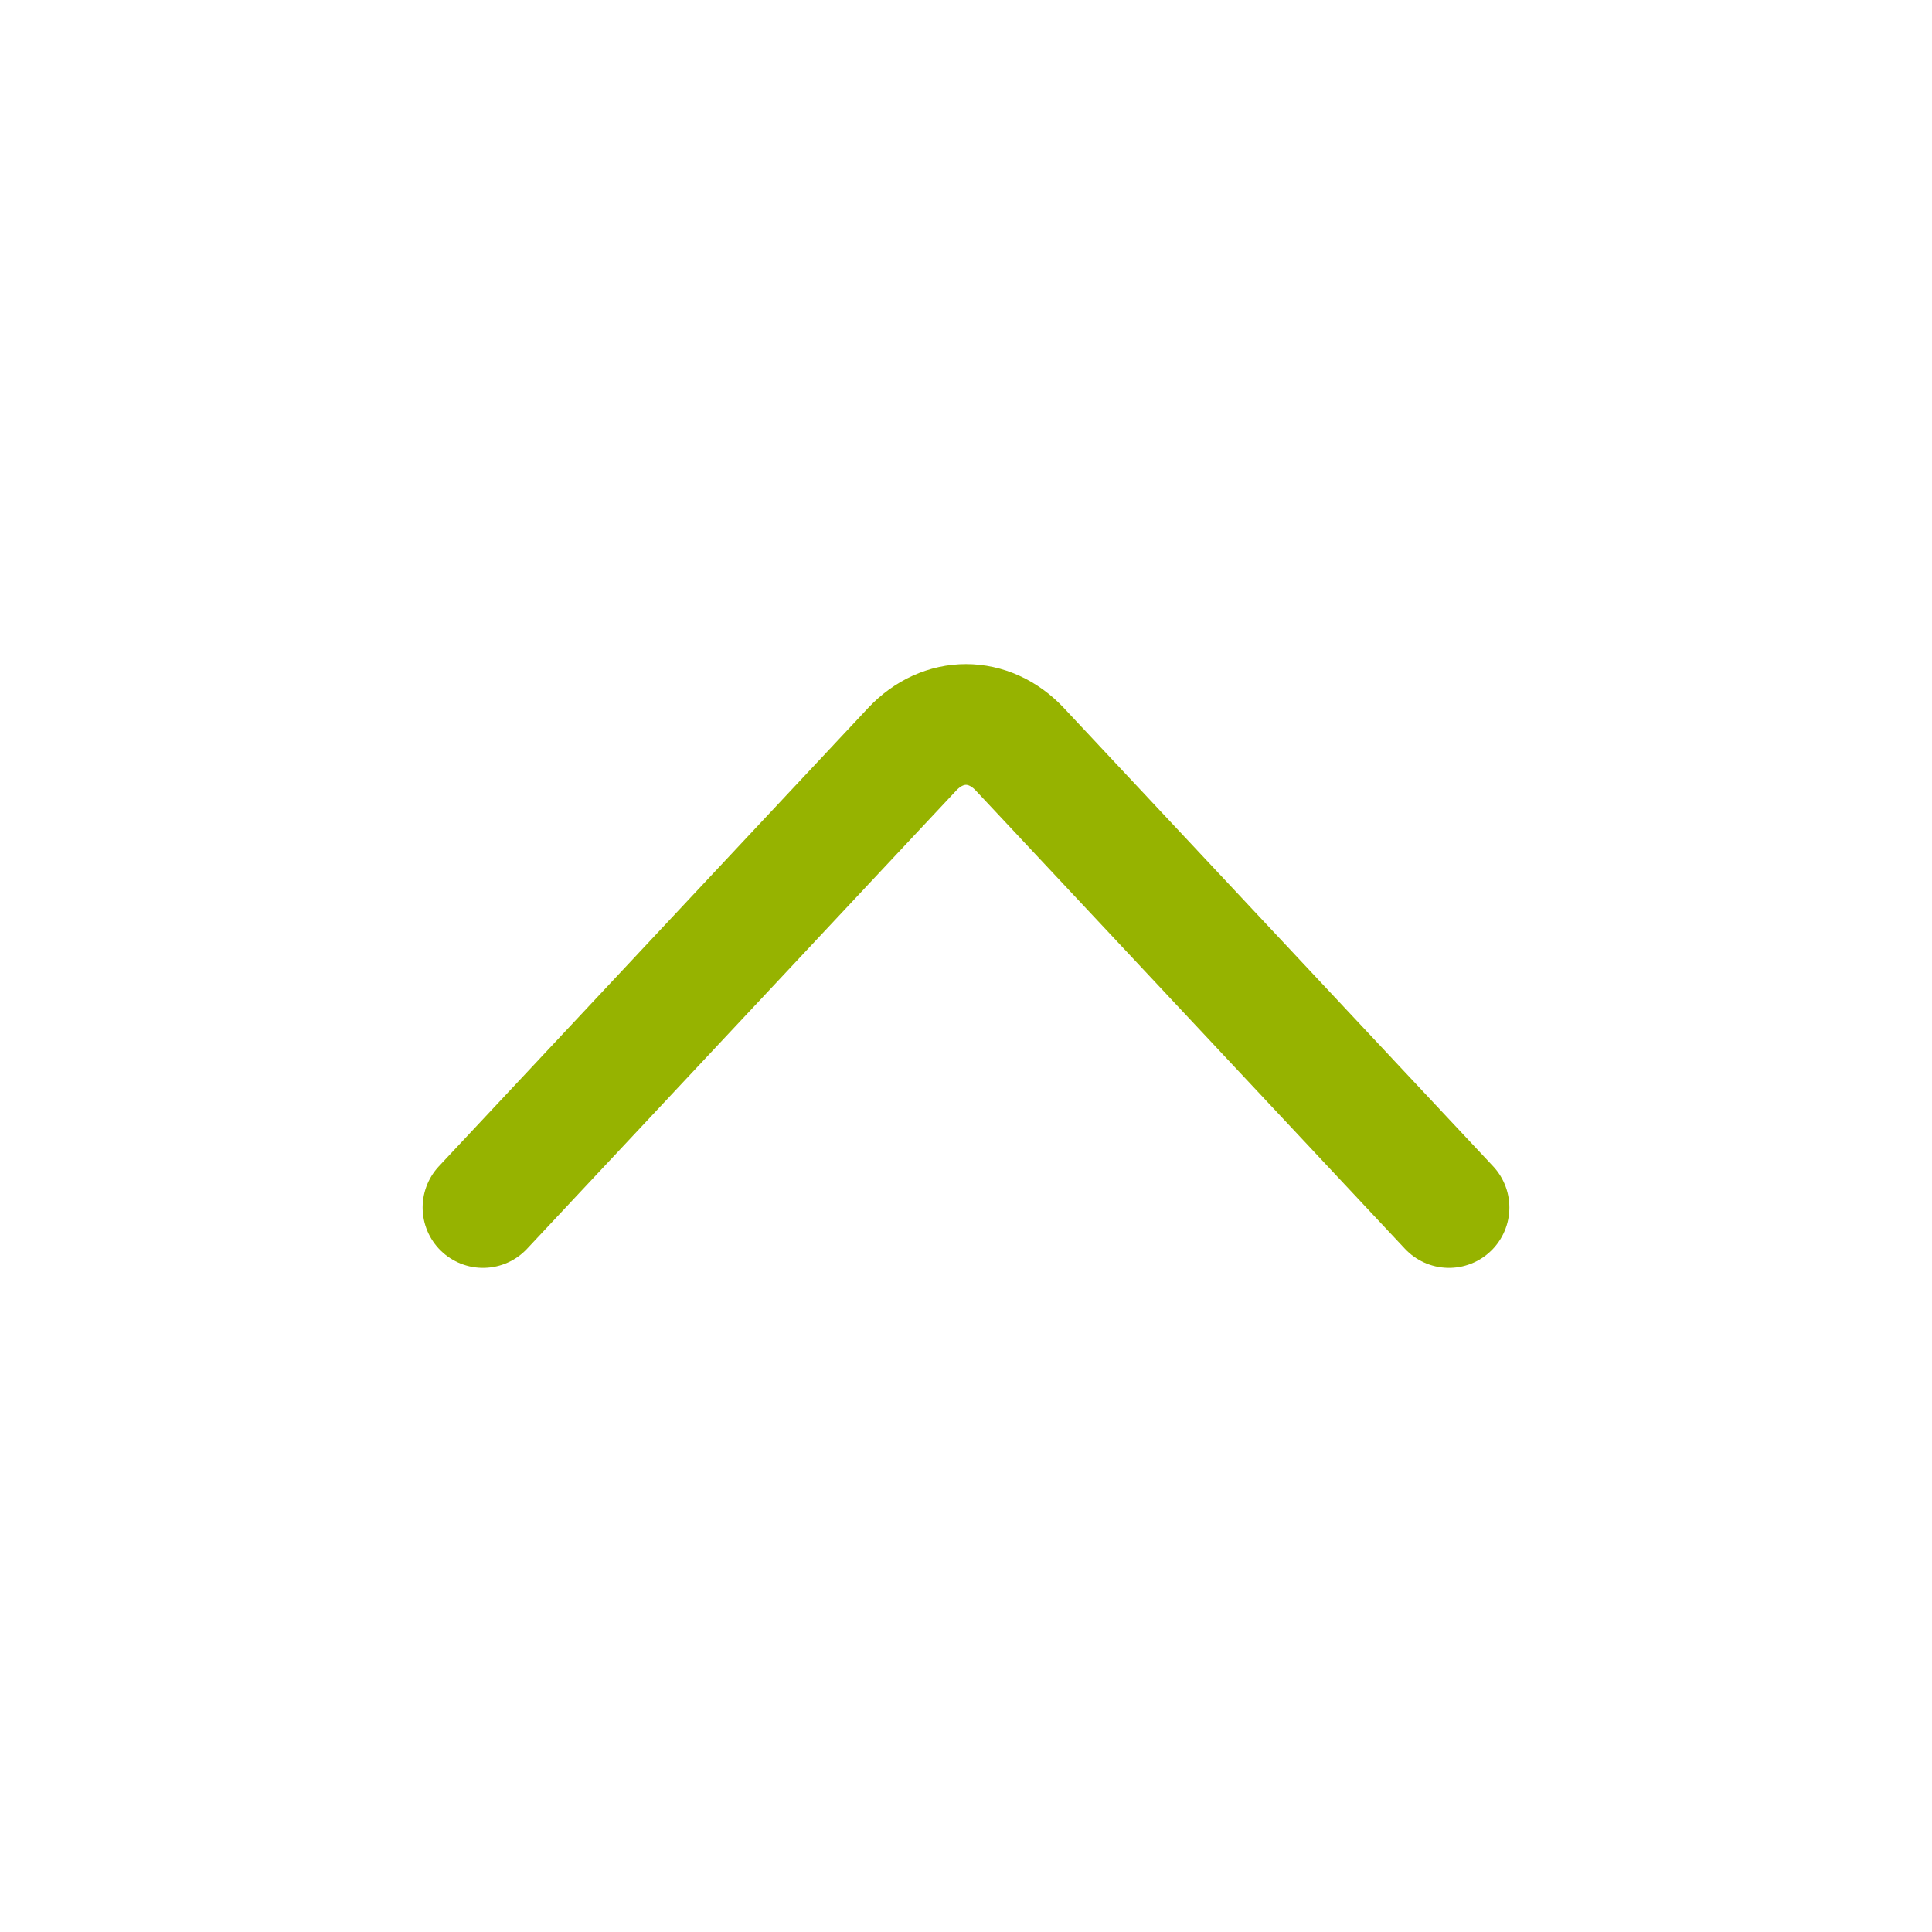
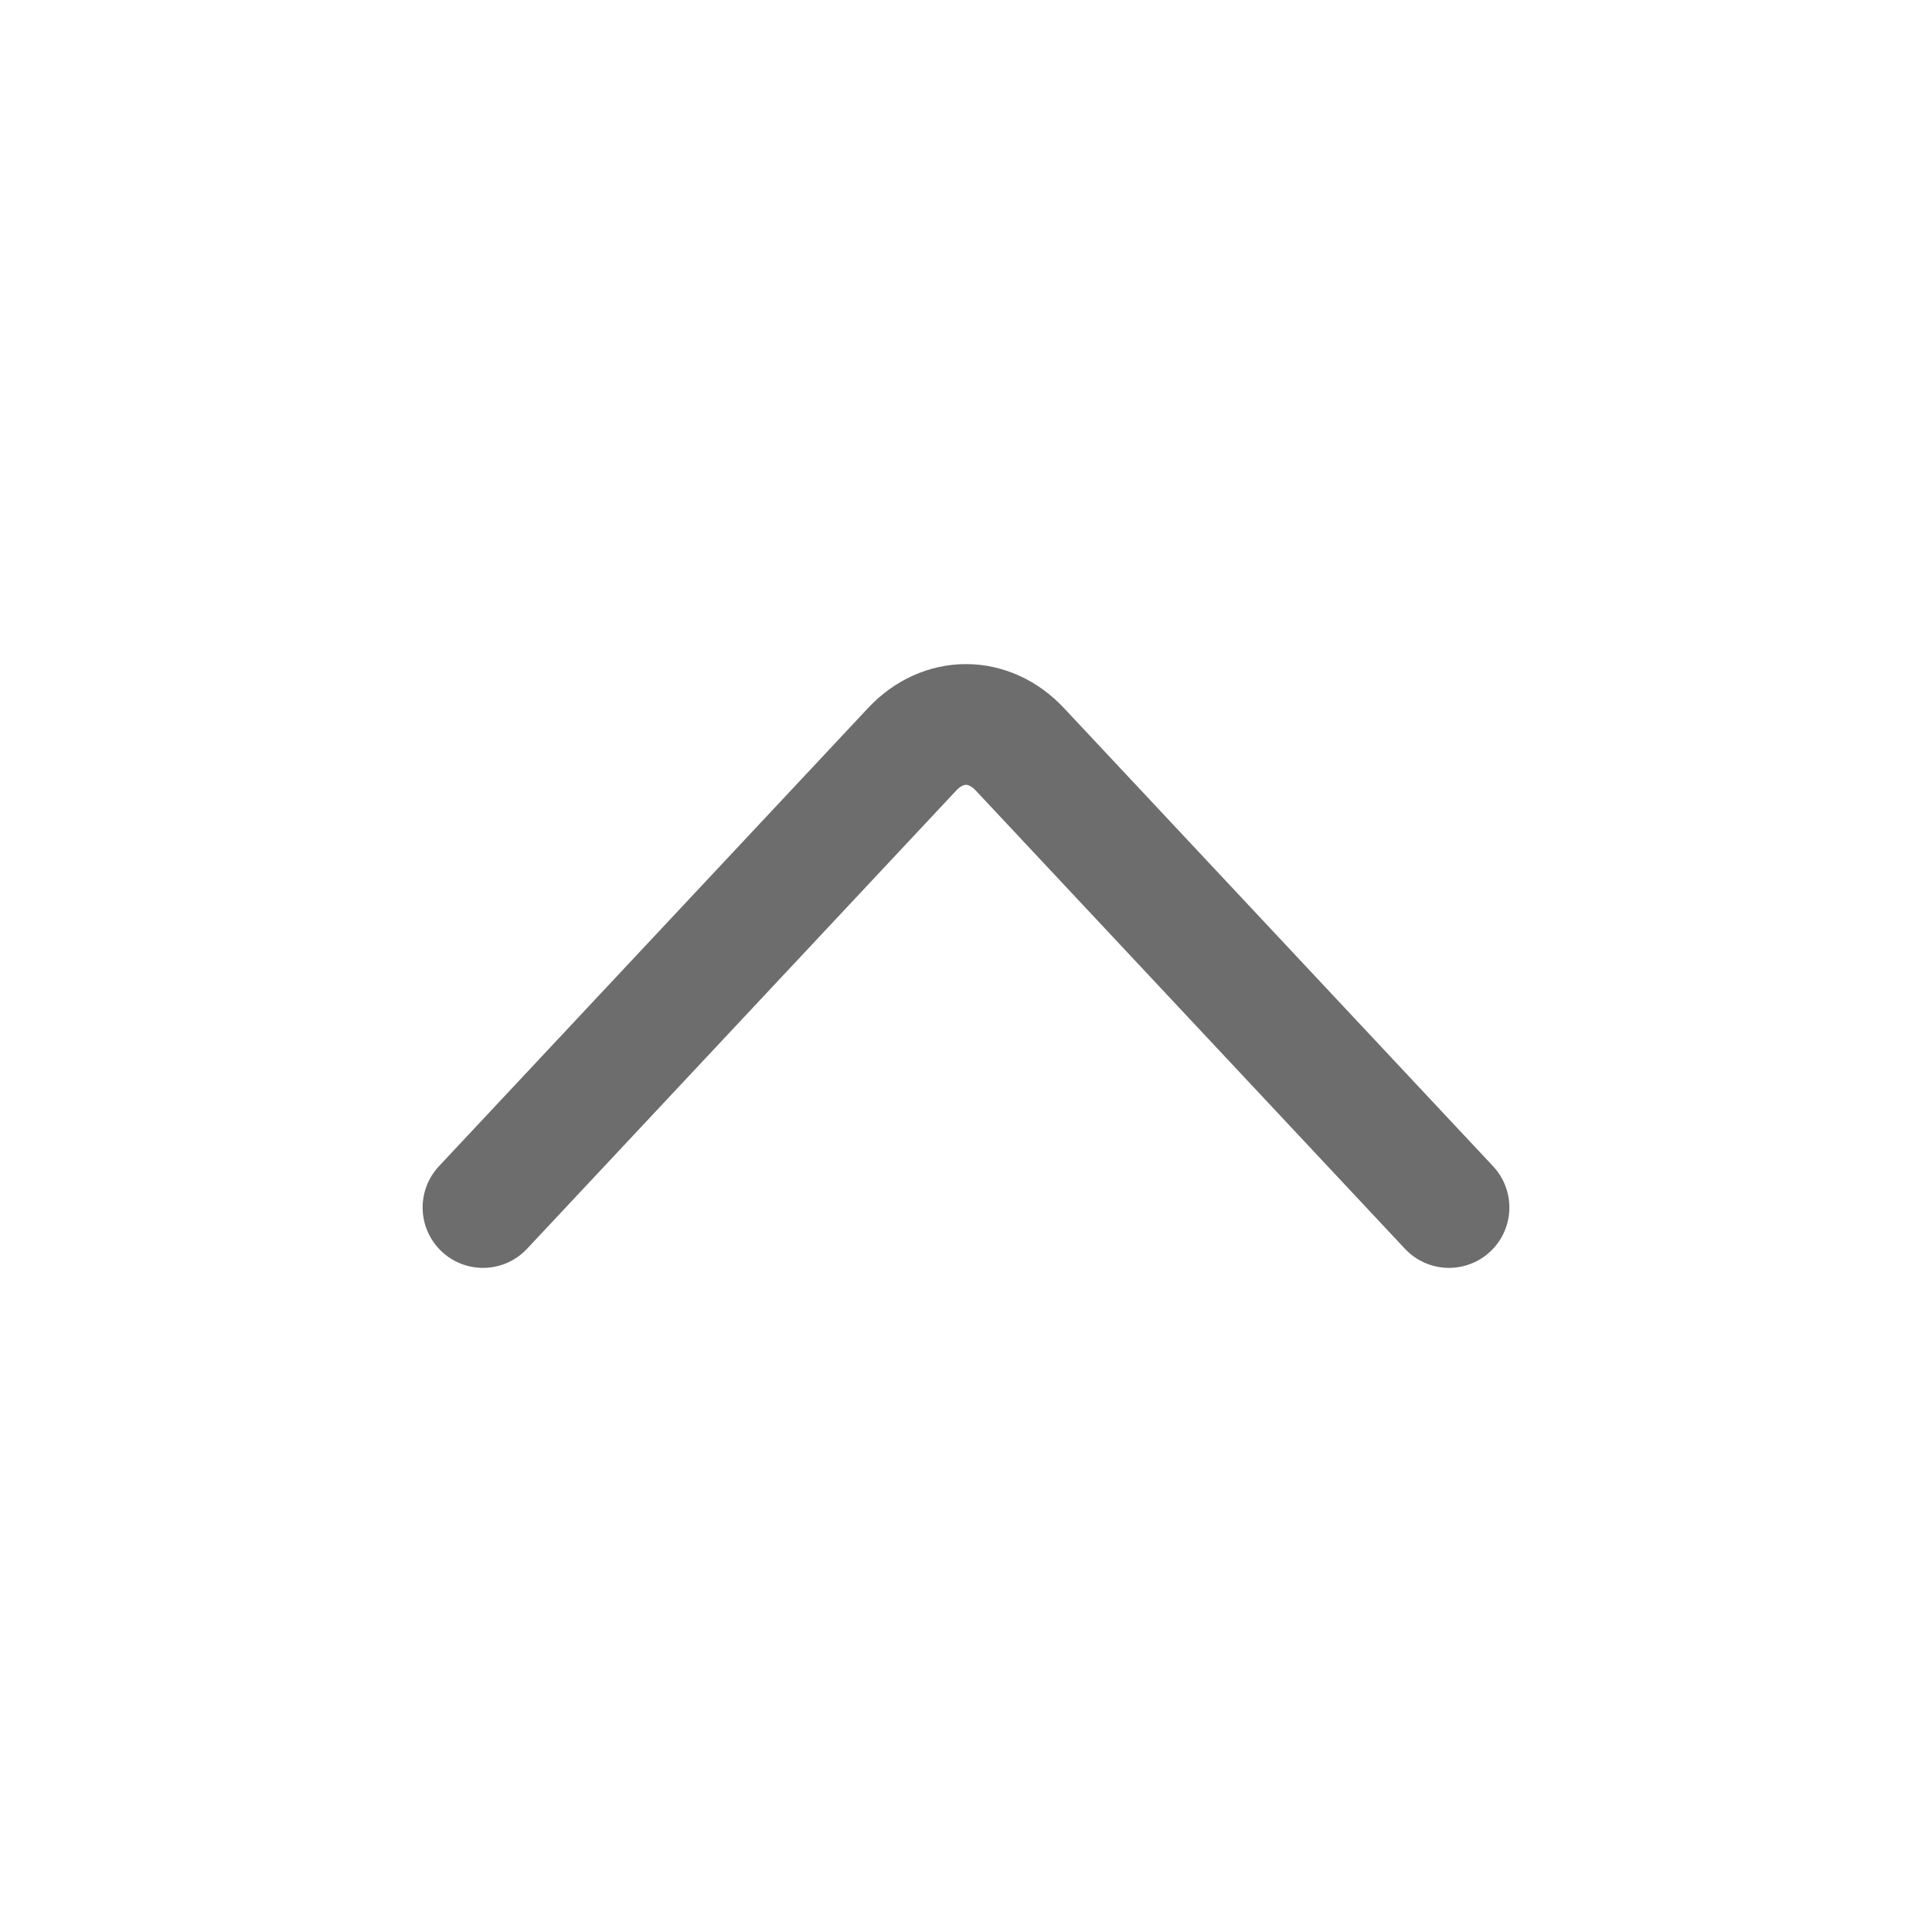
<svg xmlns="http://www.w3.org/2000/svg" width="24" height="24" viewBox="0 0 24 24" fill="none">
  <g id="Up Chevron">
-     <path id="Vector 140" d="M6 15L11.331 9.308C11.716 8.897 12.284 8.897 12.669 9.308L18 15" stroke="#96B300" stroke-width="1.5" stroke-linecap="round" />
+     <path id="Vector 140" d="M6 15L11.331 9.308C11.716 8.897 12.284 8.897 12.669 9.308L18 15" stroke="#6D6D6D" stroke-width="1.5" stroke-linecap="round" />
  </g>
</svg>
